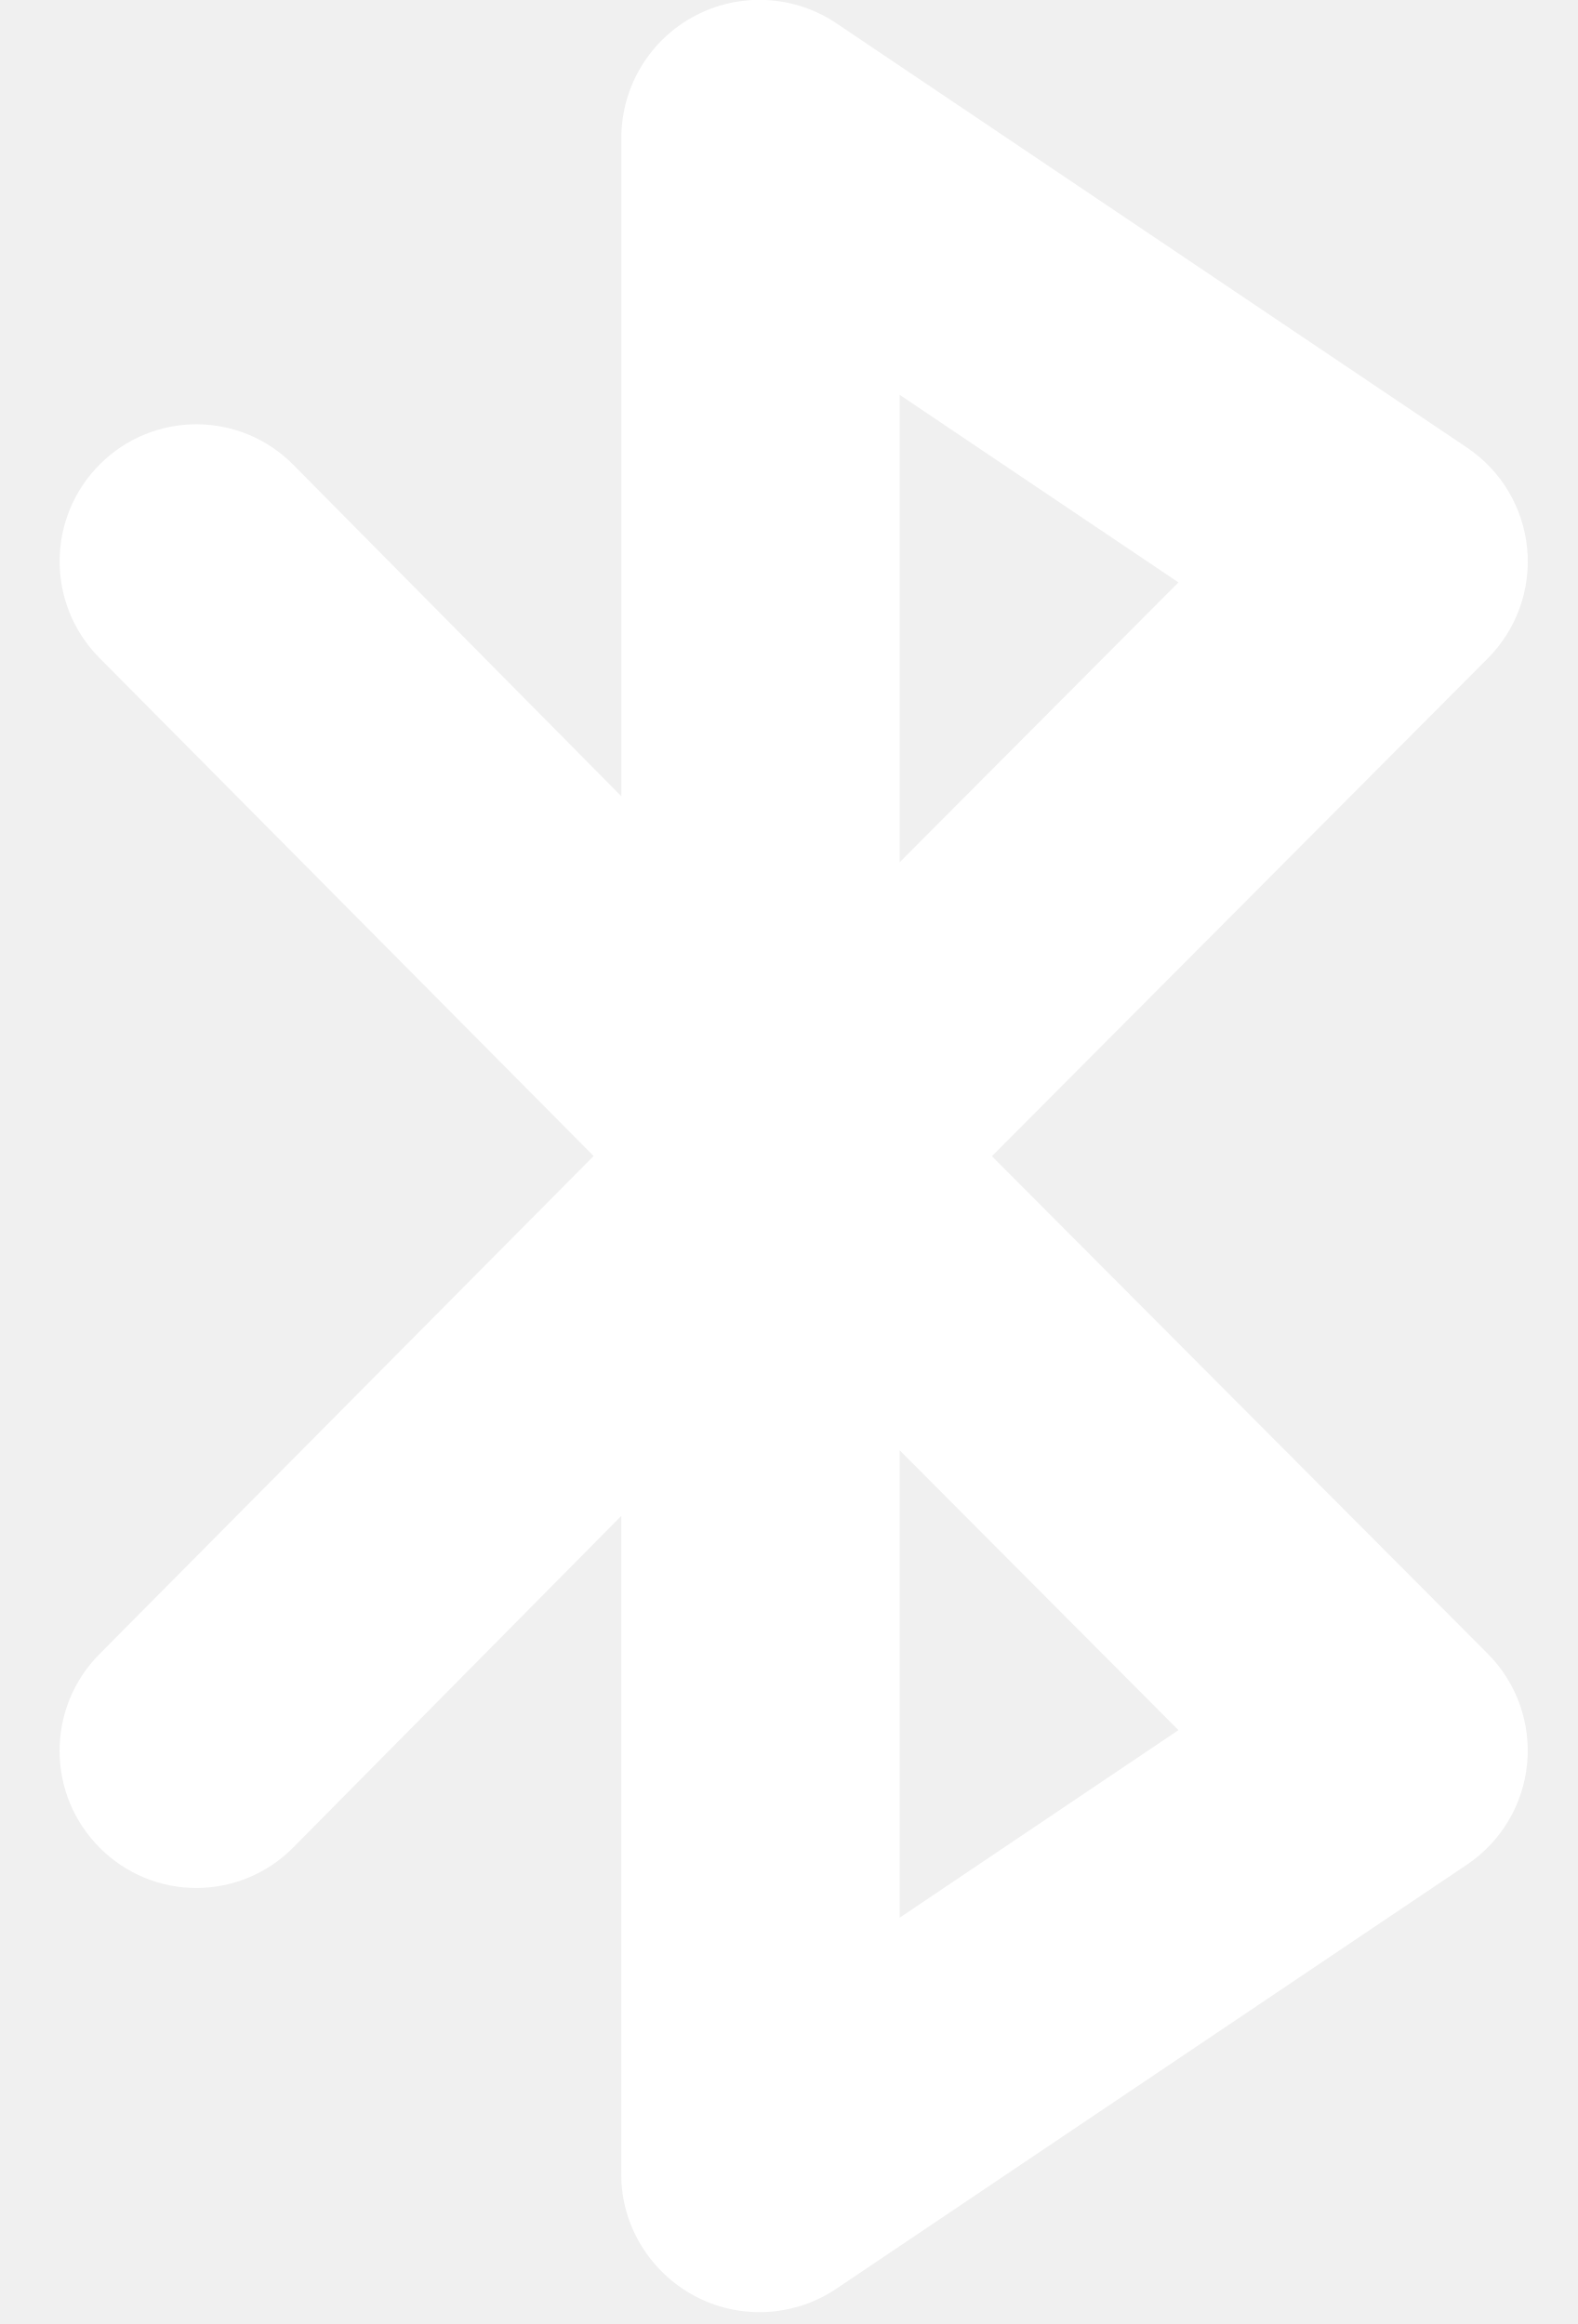
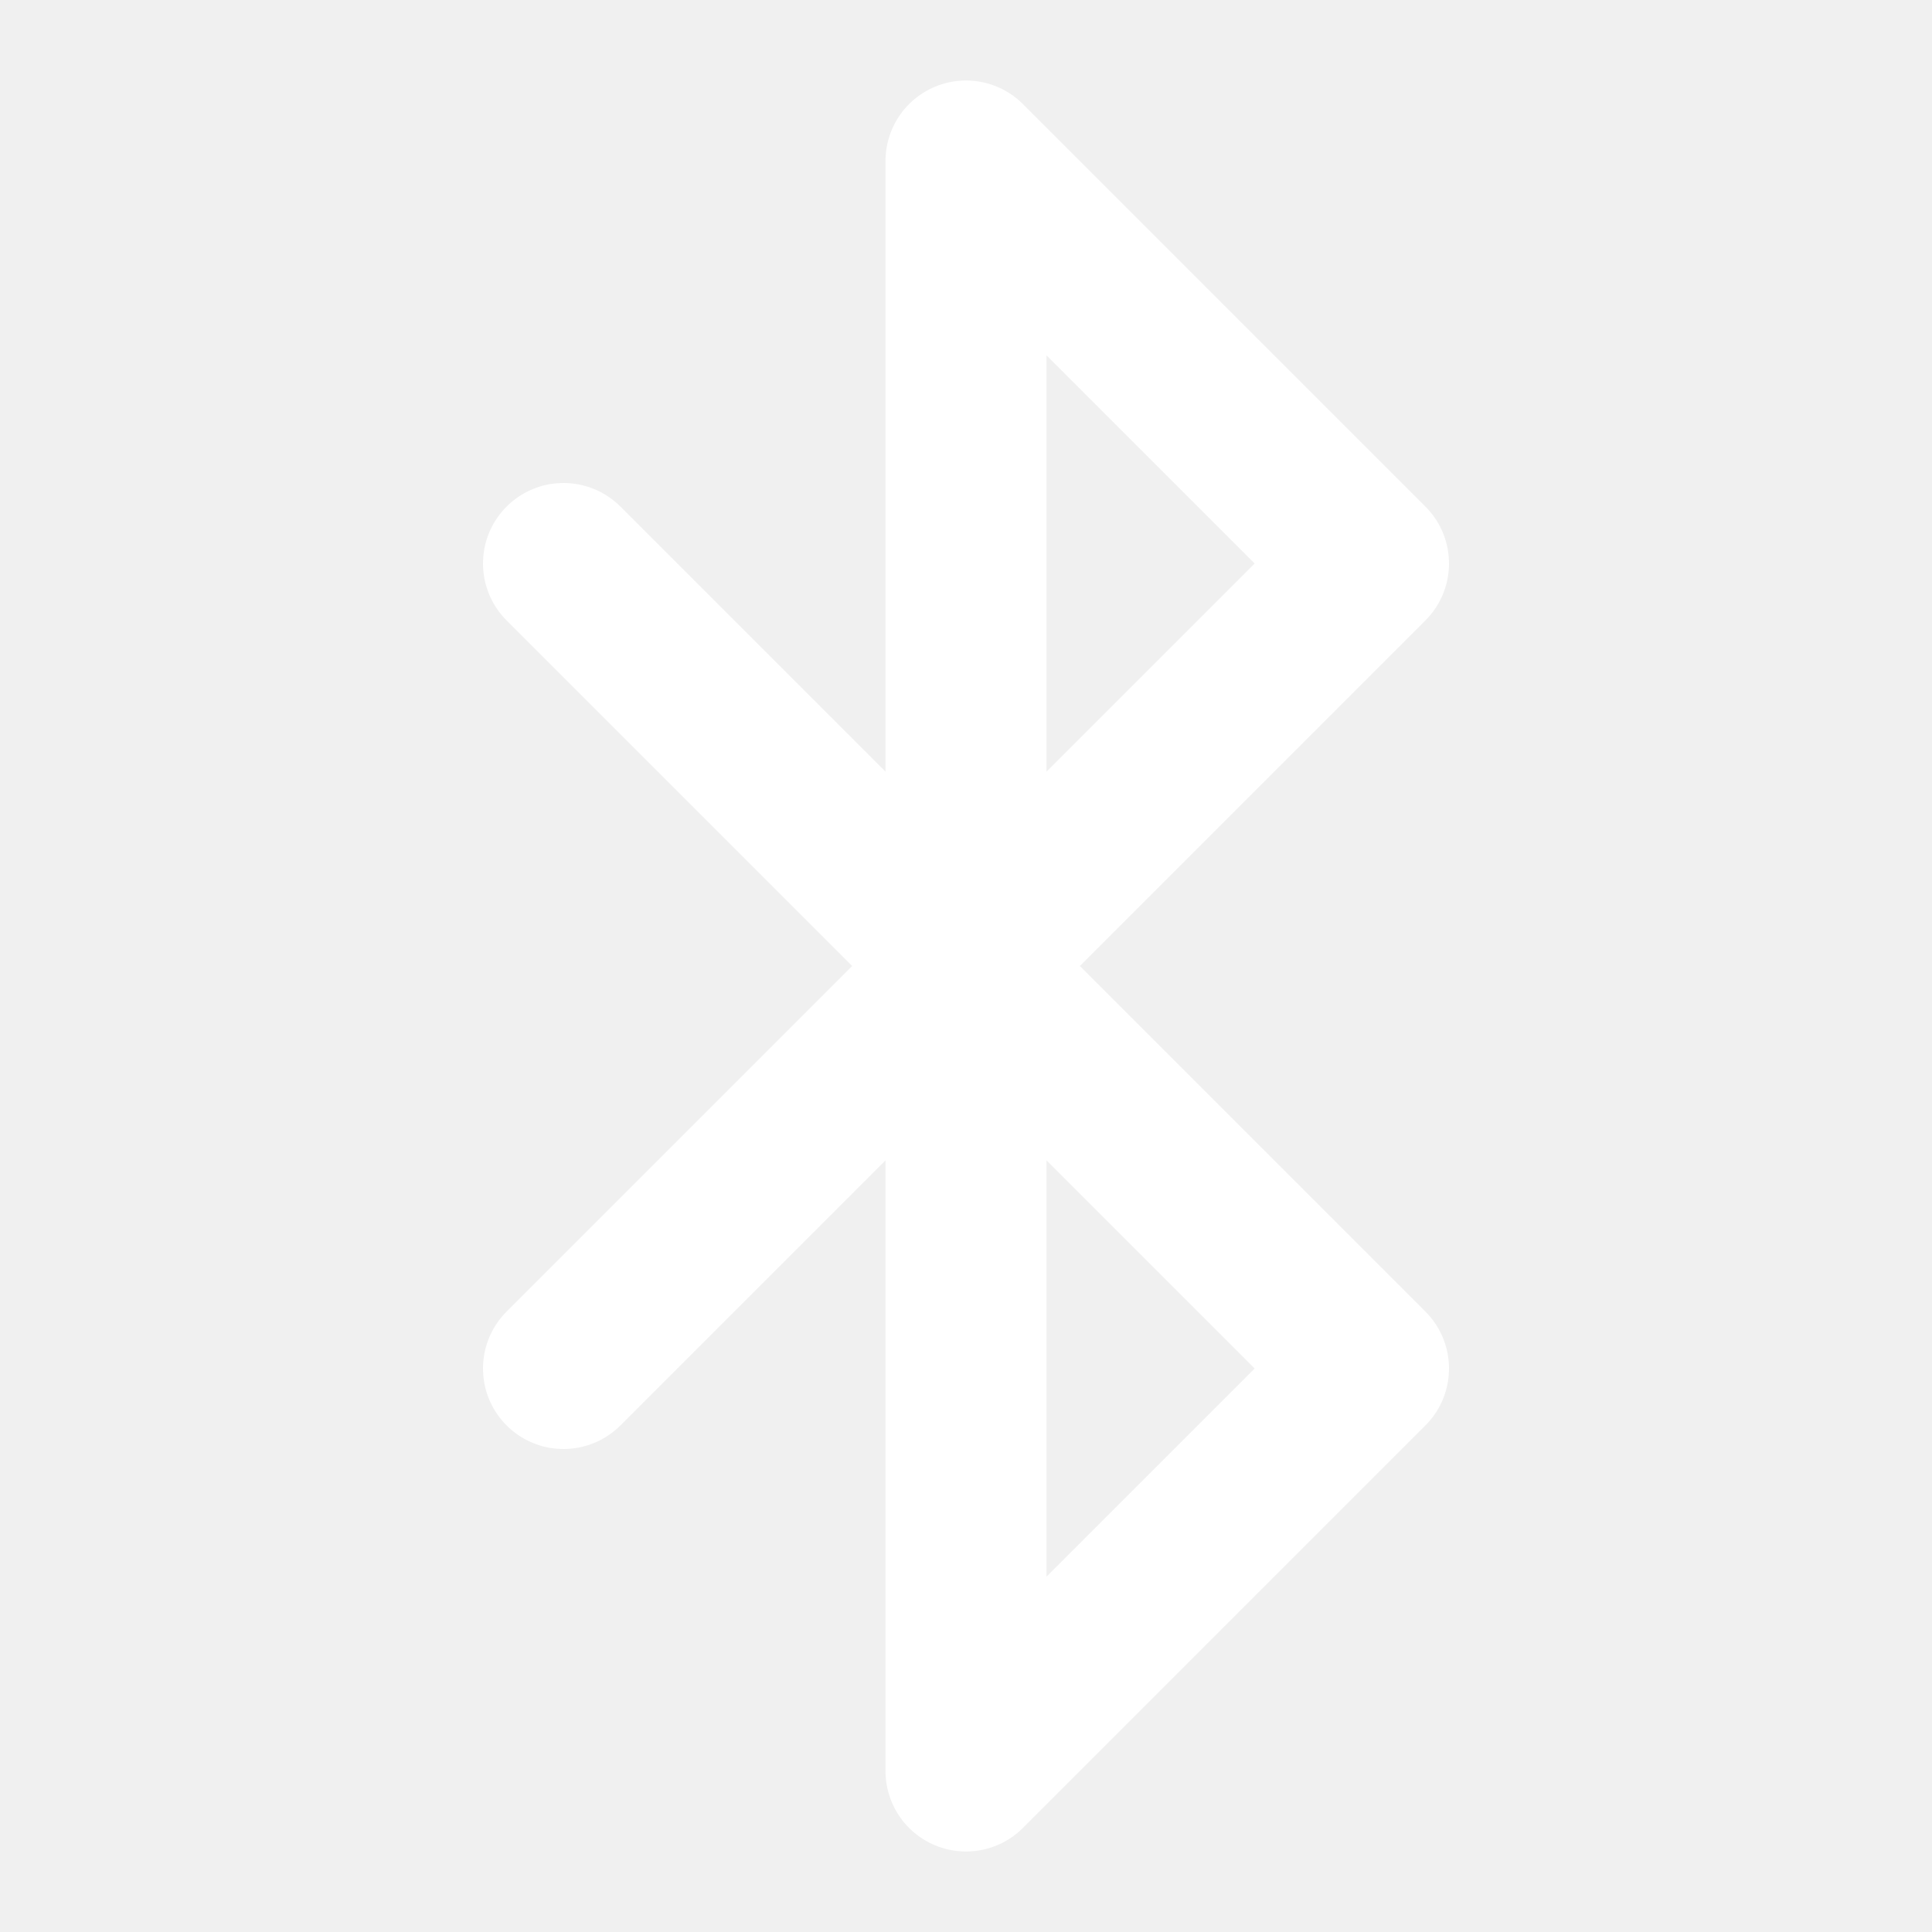
- <svg xmlns="http://www.w3.org/2000/svg" width="19" height="28">
-   <path d="M11.947 13.93l5.974-5.999a1.653 1.653 0 00-.25-2.537L10.076.282a1.663 1.663 0 00-2.592 1.37v7.942L3.533 5.6a1.641 1.641 0 00-2.326-.01 1.652 1.652 0 00-.01 2.336l5.953 6.002-5.953 6.002a1.653 1.653 0 00.01 2.338 1.64 1.64 0 002.326-.01l3.95-3.994v7.941c0 .61.348 1.172.887 1.459a1.659 1.659 0 001.705-.09l7.596-5.11a1.655 1.655 0 00.25-2.538l-5.974-5.996zm-1.111-9.173l3.358 2.26-3.358 3.372V4.757zm0 18.348v-5.632l3.358 3.372-3.358 2.26z" fill="#FFF" fill-rule="nonzero" />
+ <svg xmlns="http://www.w3.org/2000/svg" width="32" height="32" viewBox="0 0 24 24" fill="none" stroke="#fff" stroke-width="2" stroke-linecap="round" stroke-linejoin="round" class="lucide lucide-bluetooth">
+   <path d="m7 7 10 10-5 5V2l5 5L7 17" />
</svg>
